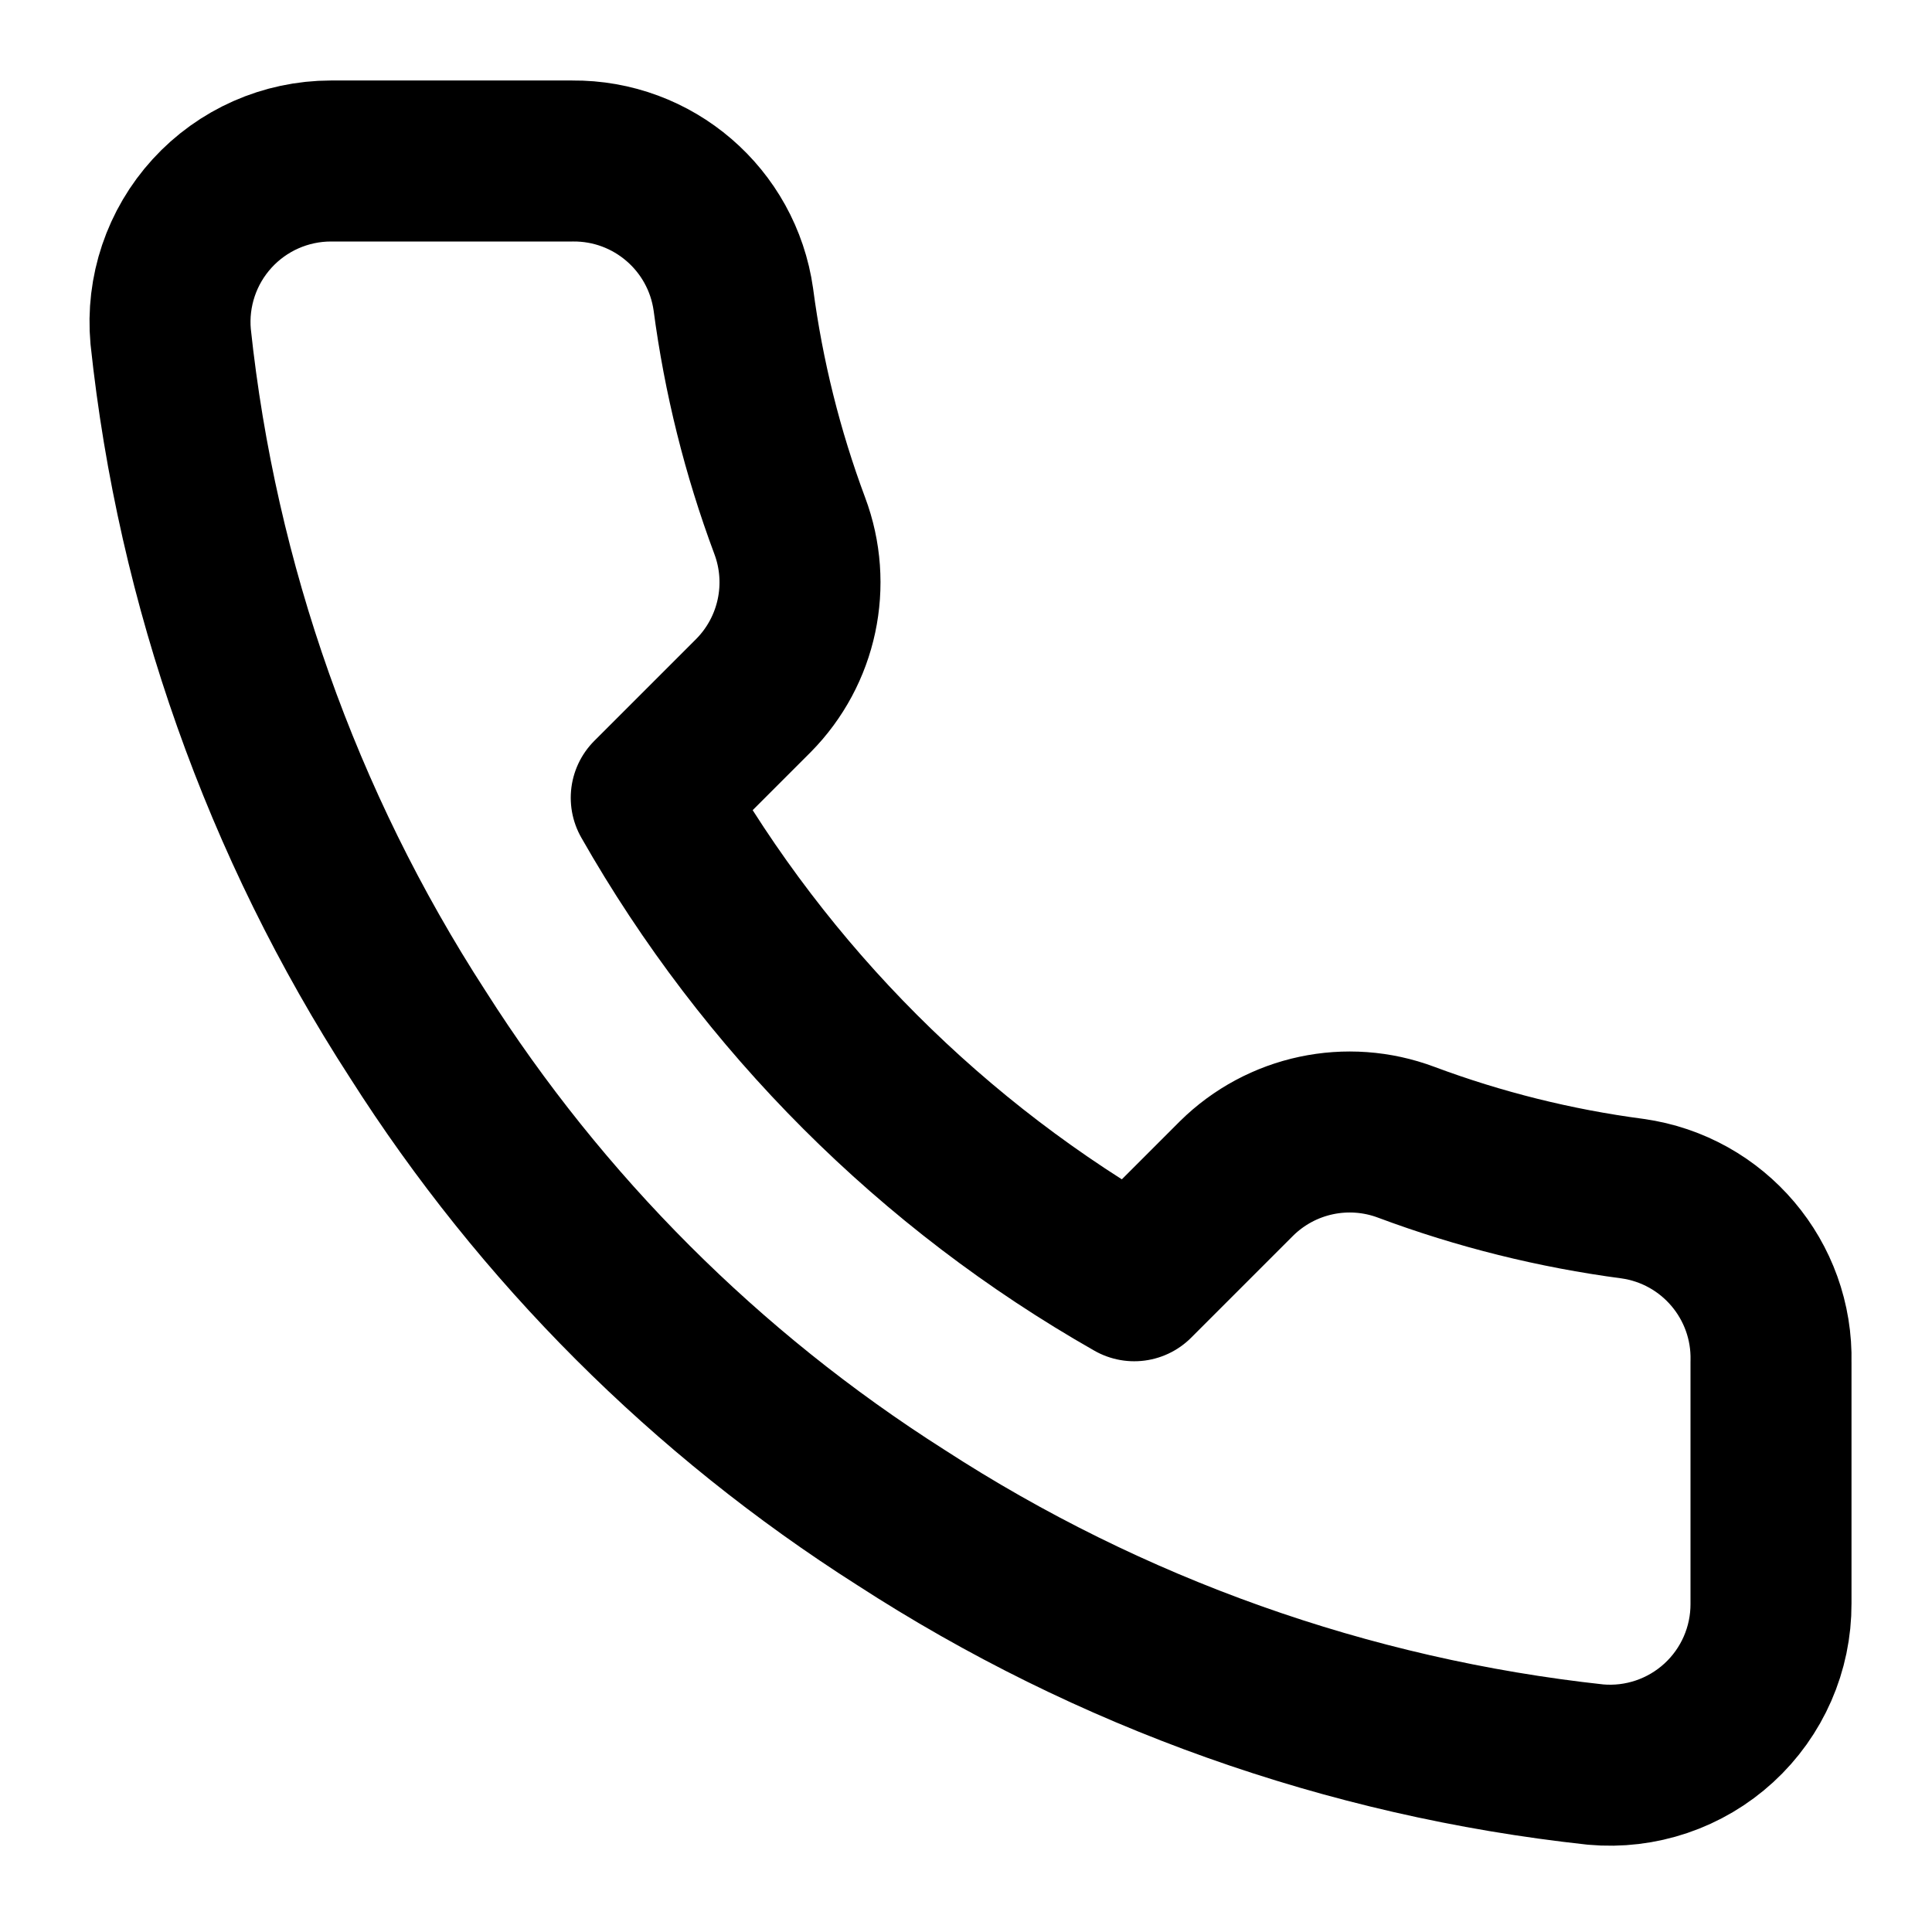
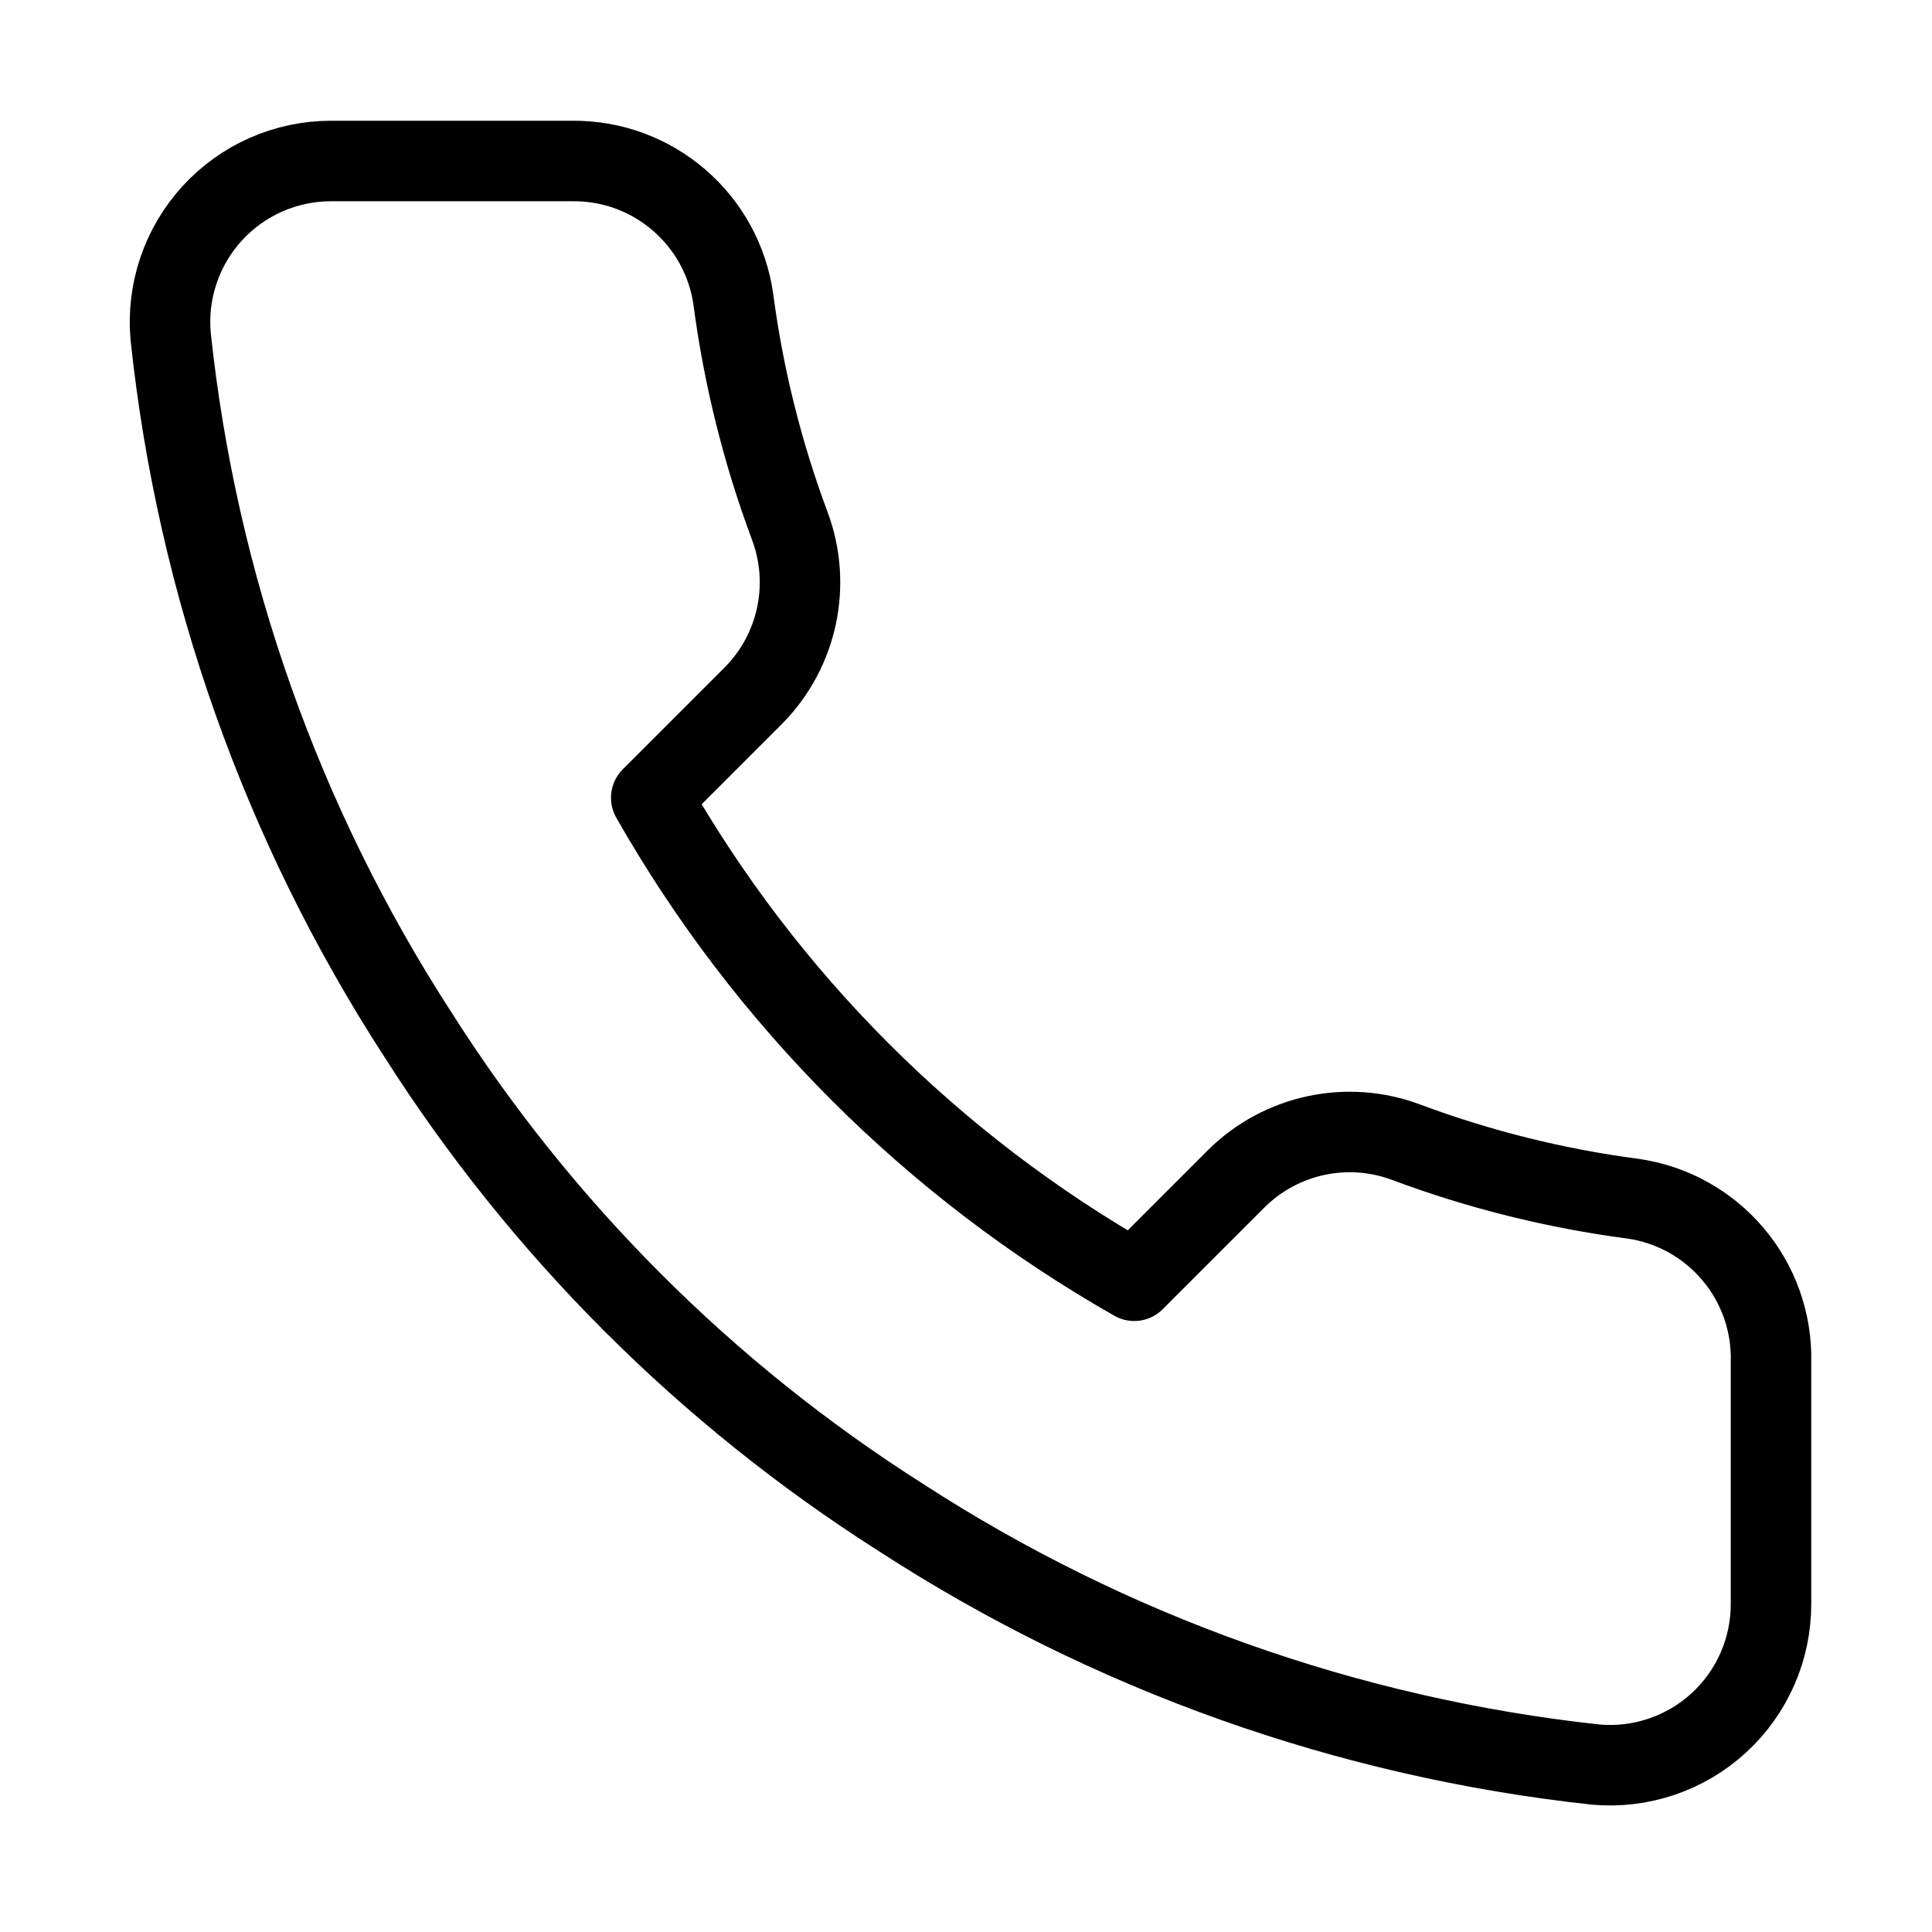
- <svg xmlns="http://www.w3.org/2000/svg" width="24" height="24" viewBox="0 0 24 24" fill="none" stroke="currentColor" stroke-width="2" stroke-linecap="round" stroke-linejoin="round" class="feather feather-phone">
+ <svg xmlns="http://www.w3.org/2000/svg" width="24" height="24" viewBox="0 0 24 24" fill="none" stroke="currentColor" stroke-width="1" stroke-linecap="round" stroke-linejoin="round" class="feather feather-phone">
  <path d="M22 16.92v3a2 2 0 0 1-2.18 2 19.79 19.79 0 0 1-8.63-3.07 19.5 19.5 0 0 1-6-6 19.79 19.79 0 0 1-3.07-8.67A2 2 0 0 1 4.11 2h3a2 2 0 0 1 2 1.72 12.84 12.84 0 0 0 .7 2.81 2 2 0 0 1-.45 2.11L8.09 9.91a16 16 0 0 0 6 6l1.27-1.27a2 2 0 0 1 2.11-.45 12.84 12.84 0 0 0 2.81.7A2 2 0 0 1 22 16.92z" />
</svg>
